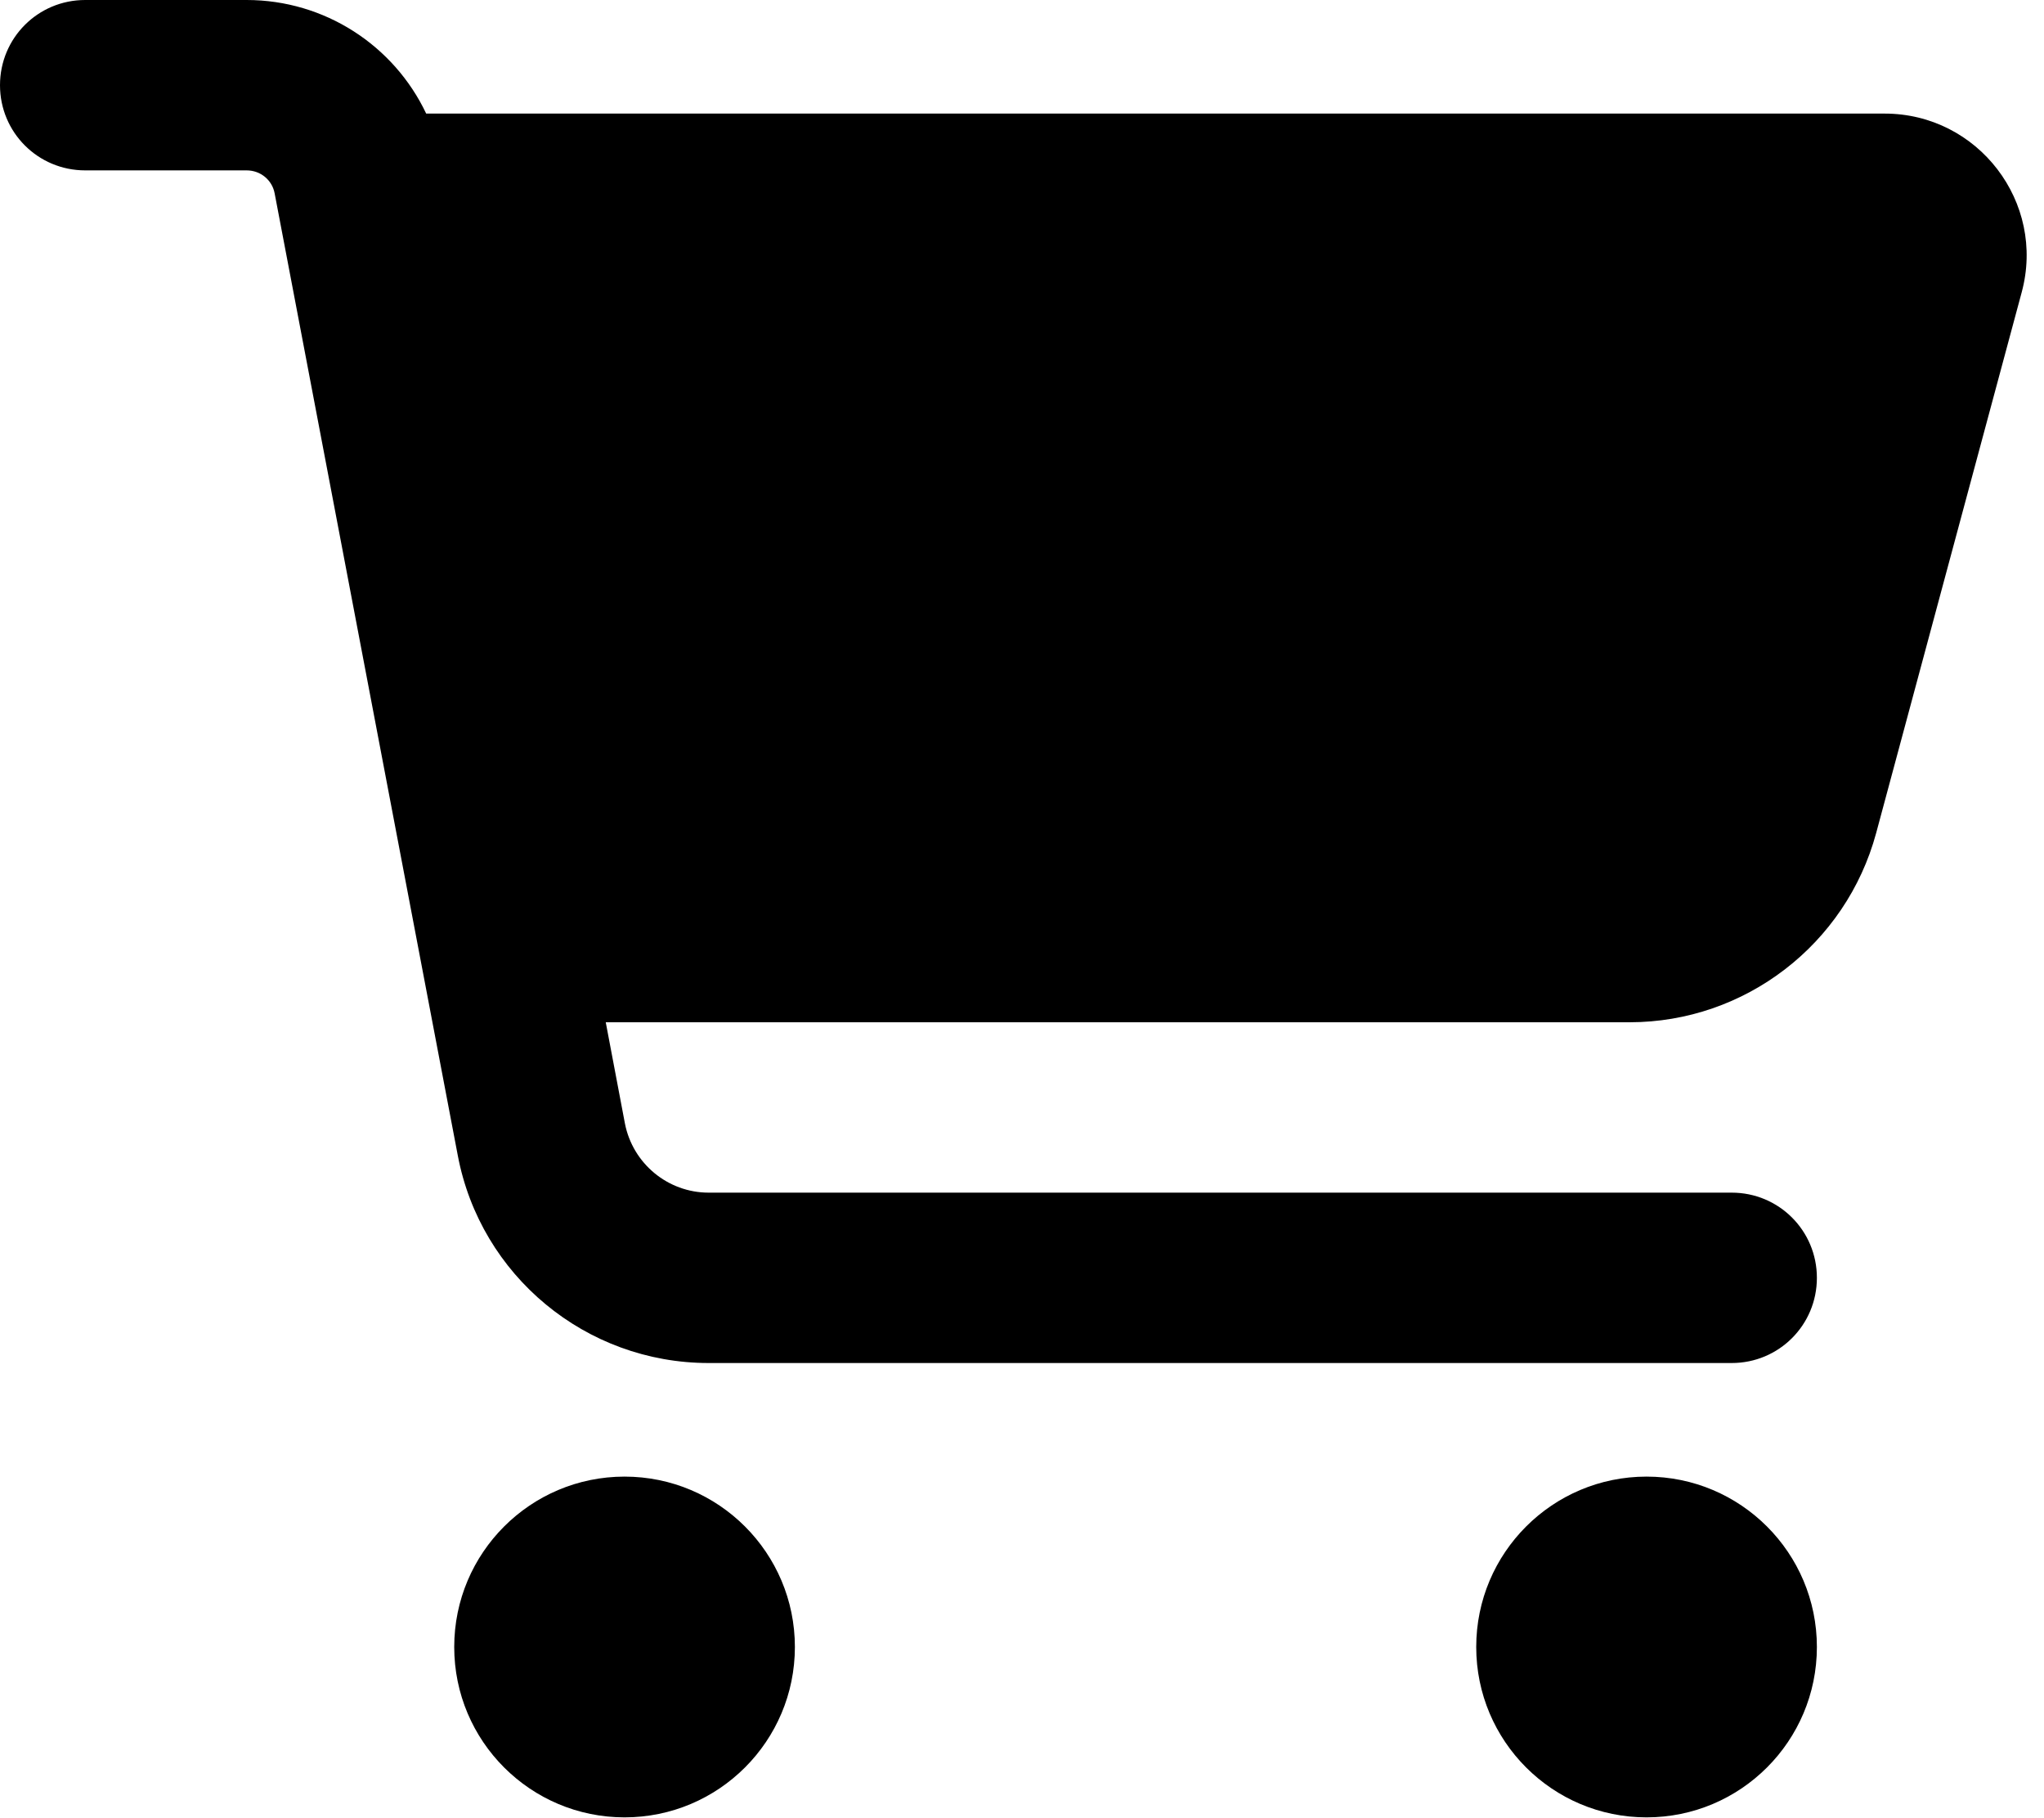
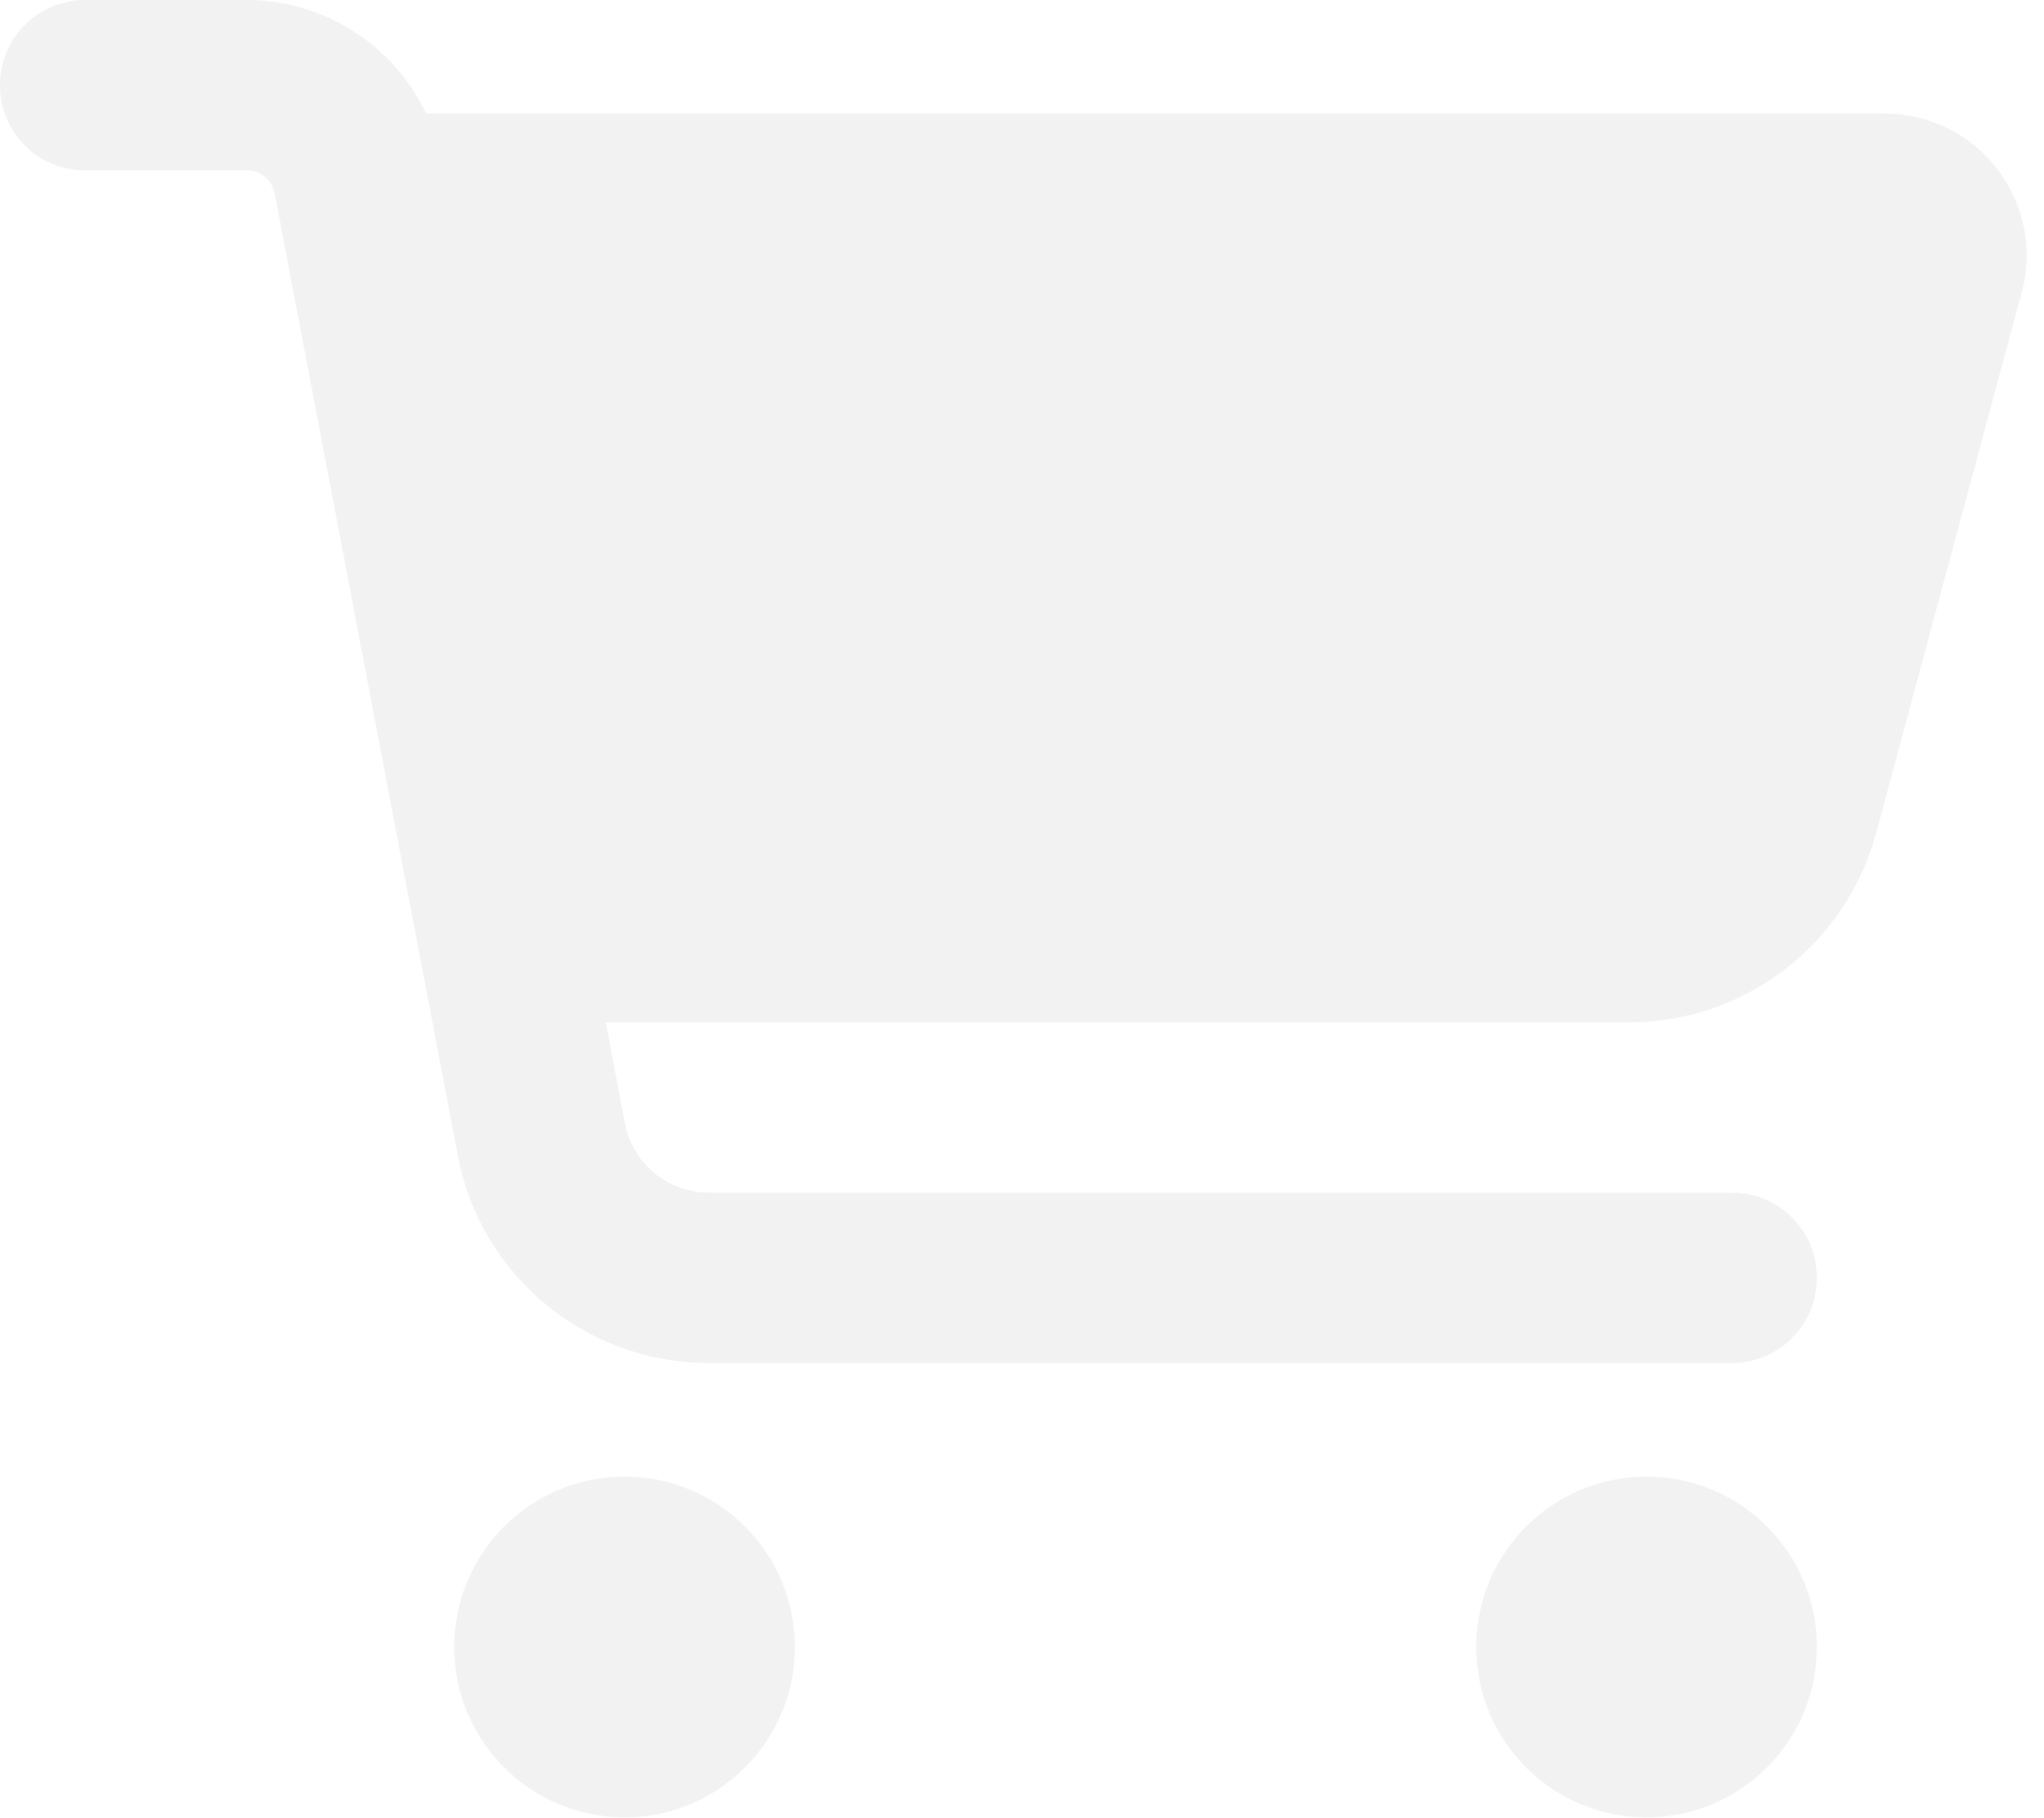
- <svg xmlns="http://www.w3.org/2000/svg" viewBox="0 0 576 512">
+ <svg xmlns="http://www.w3.org/2000/svg" fill="#F2F2F2" viewBox="0 0 576 512">
  <path d="M0 24C0 10.7 10.7 0 24 0H69.5c22 0 41.5 12.8 50.6 32h411c26.3 0 45.5 25 38.6 50.4l-41 152.3c-8.5 31.4-37 53.3-69.5 53.3H170.7l5.4 28.5c2.2 11.3 12.1 19.5 23.6 19.5H488c13.3 0 24 10.7 24 24s-10.7 24-24 24H199.7c-34.6 0-64.3-24.6-70.7-58.5L77.4 54.5c-.7-3.8-4-6.5-7.9-6.5H24C10.7 48 0 37.3 0 24zM128 464a48 48 0 1 1 96 0 48 48 0 1 1 -96 0zm336-48a48 48 0 1 1 0 96 48 48 0 1 1 0-96z" />
</svg>
